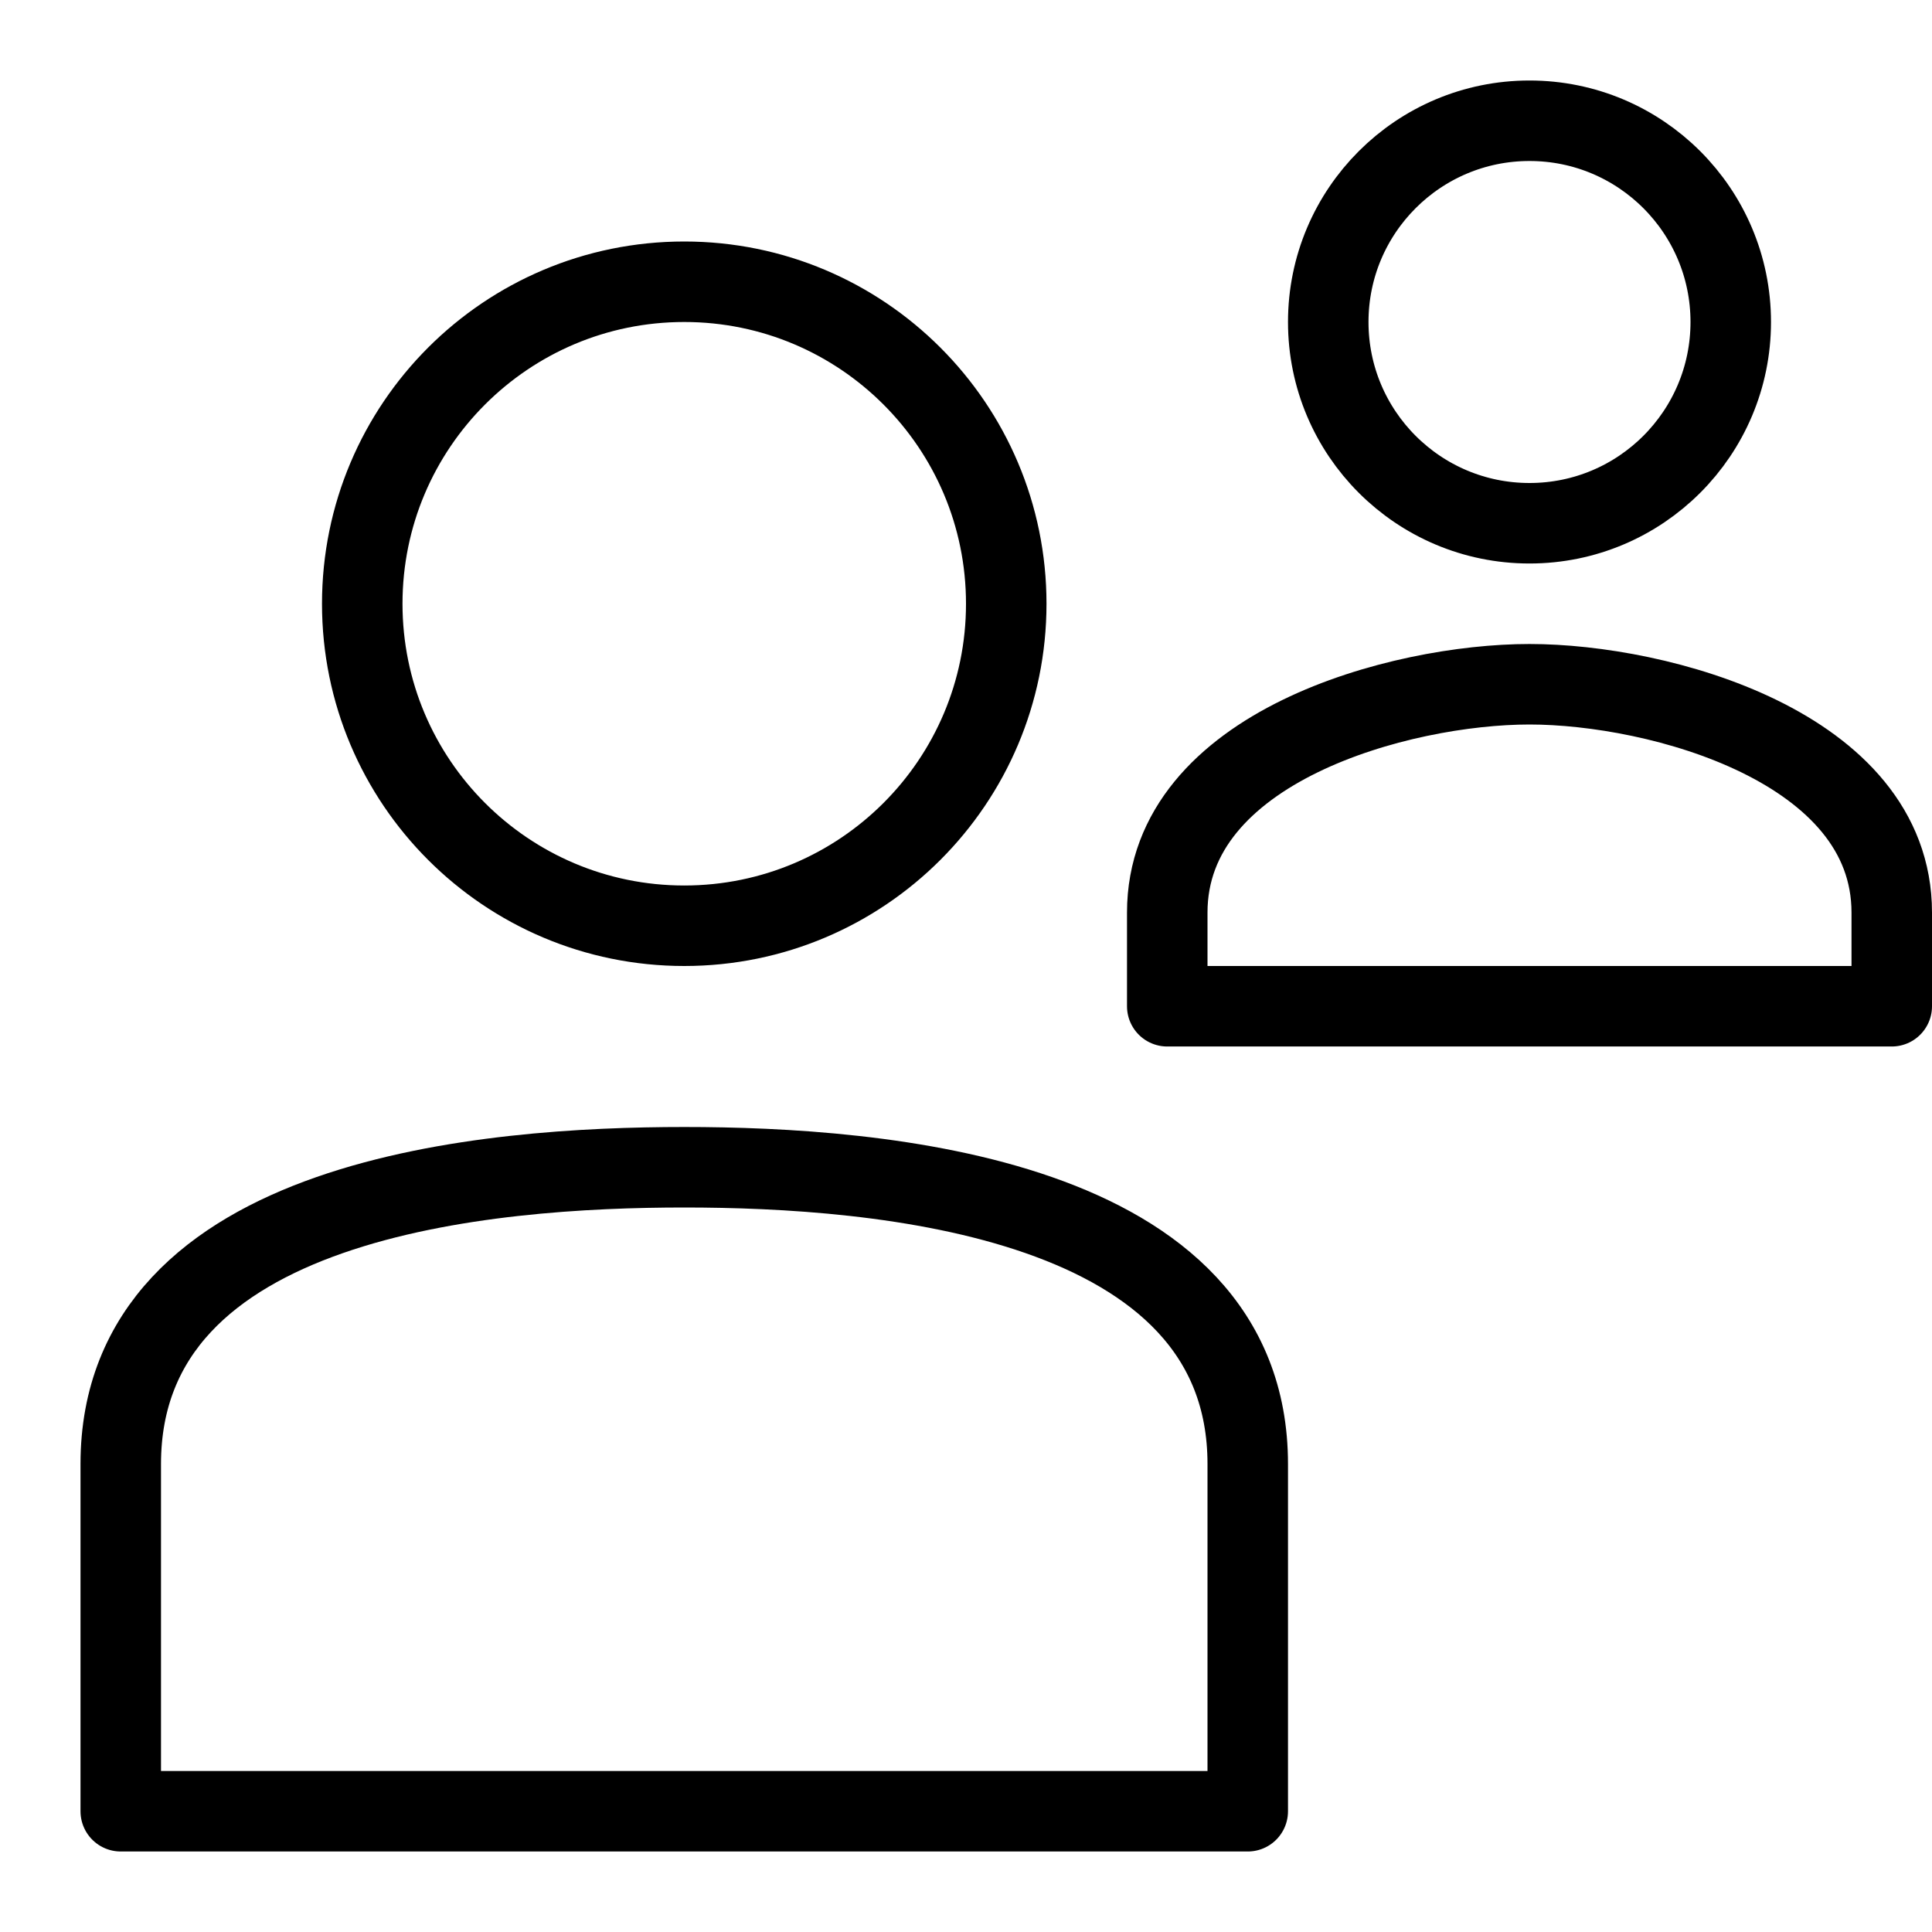
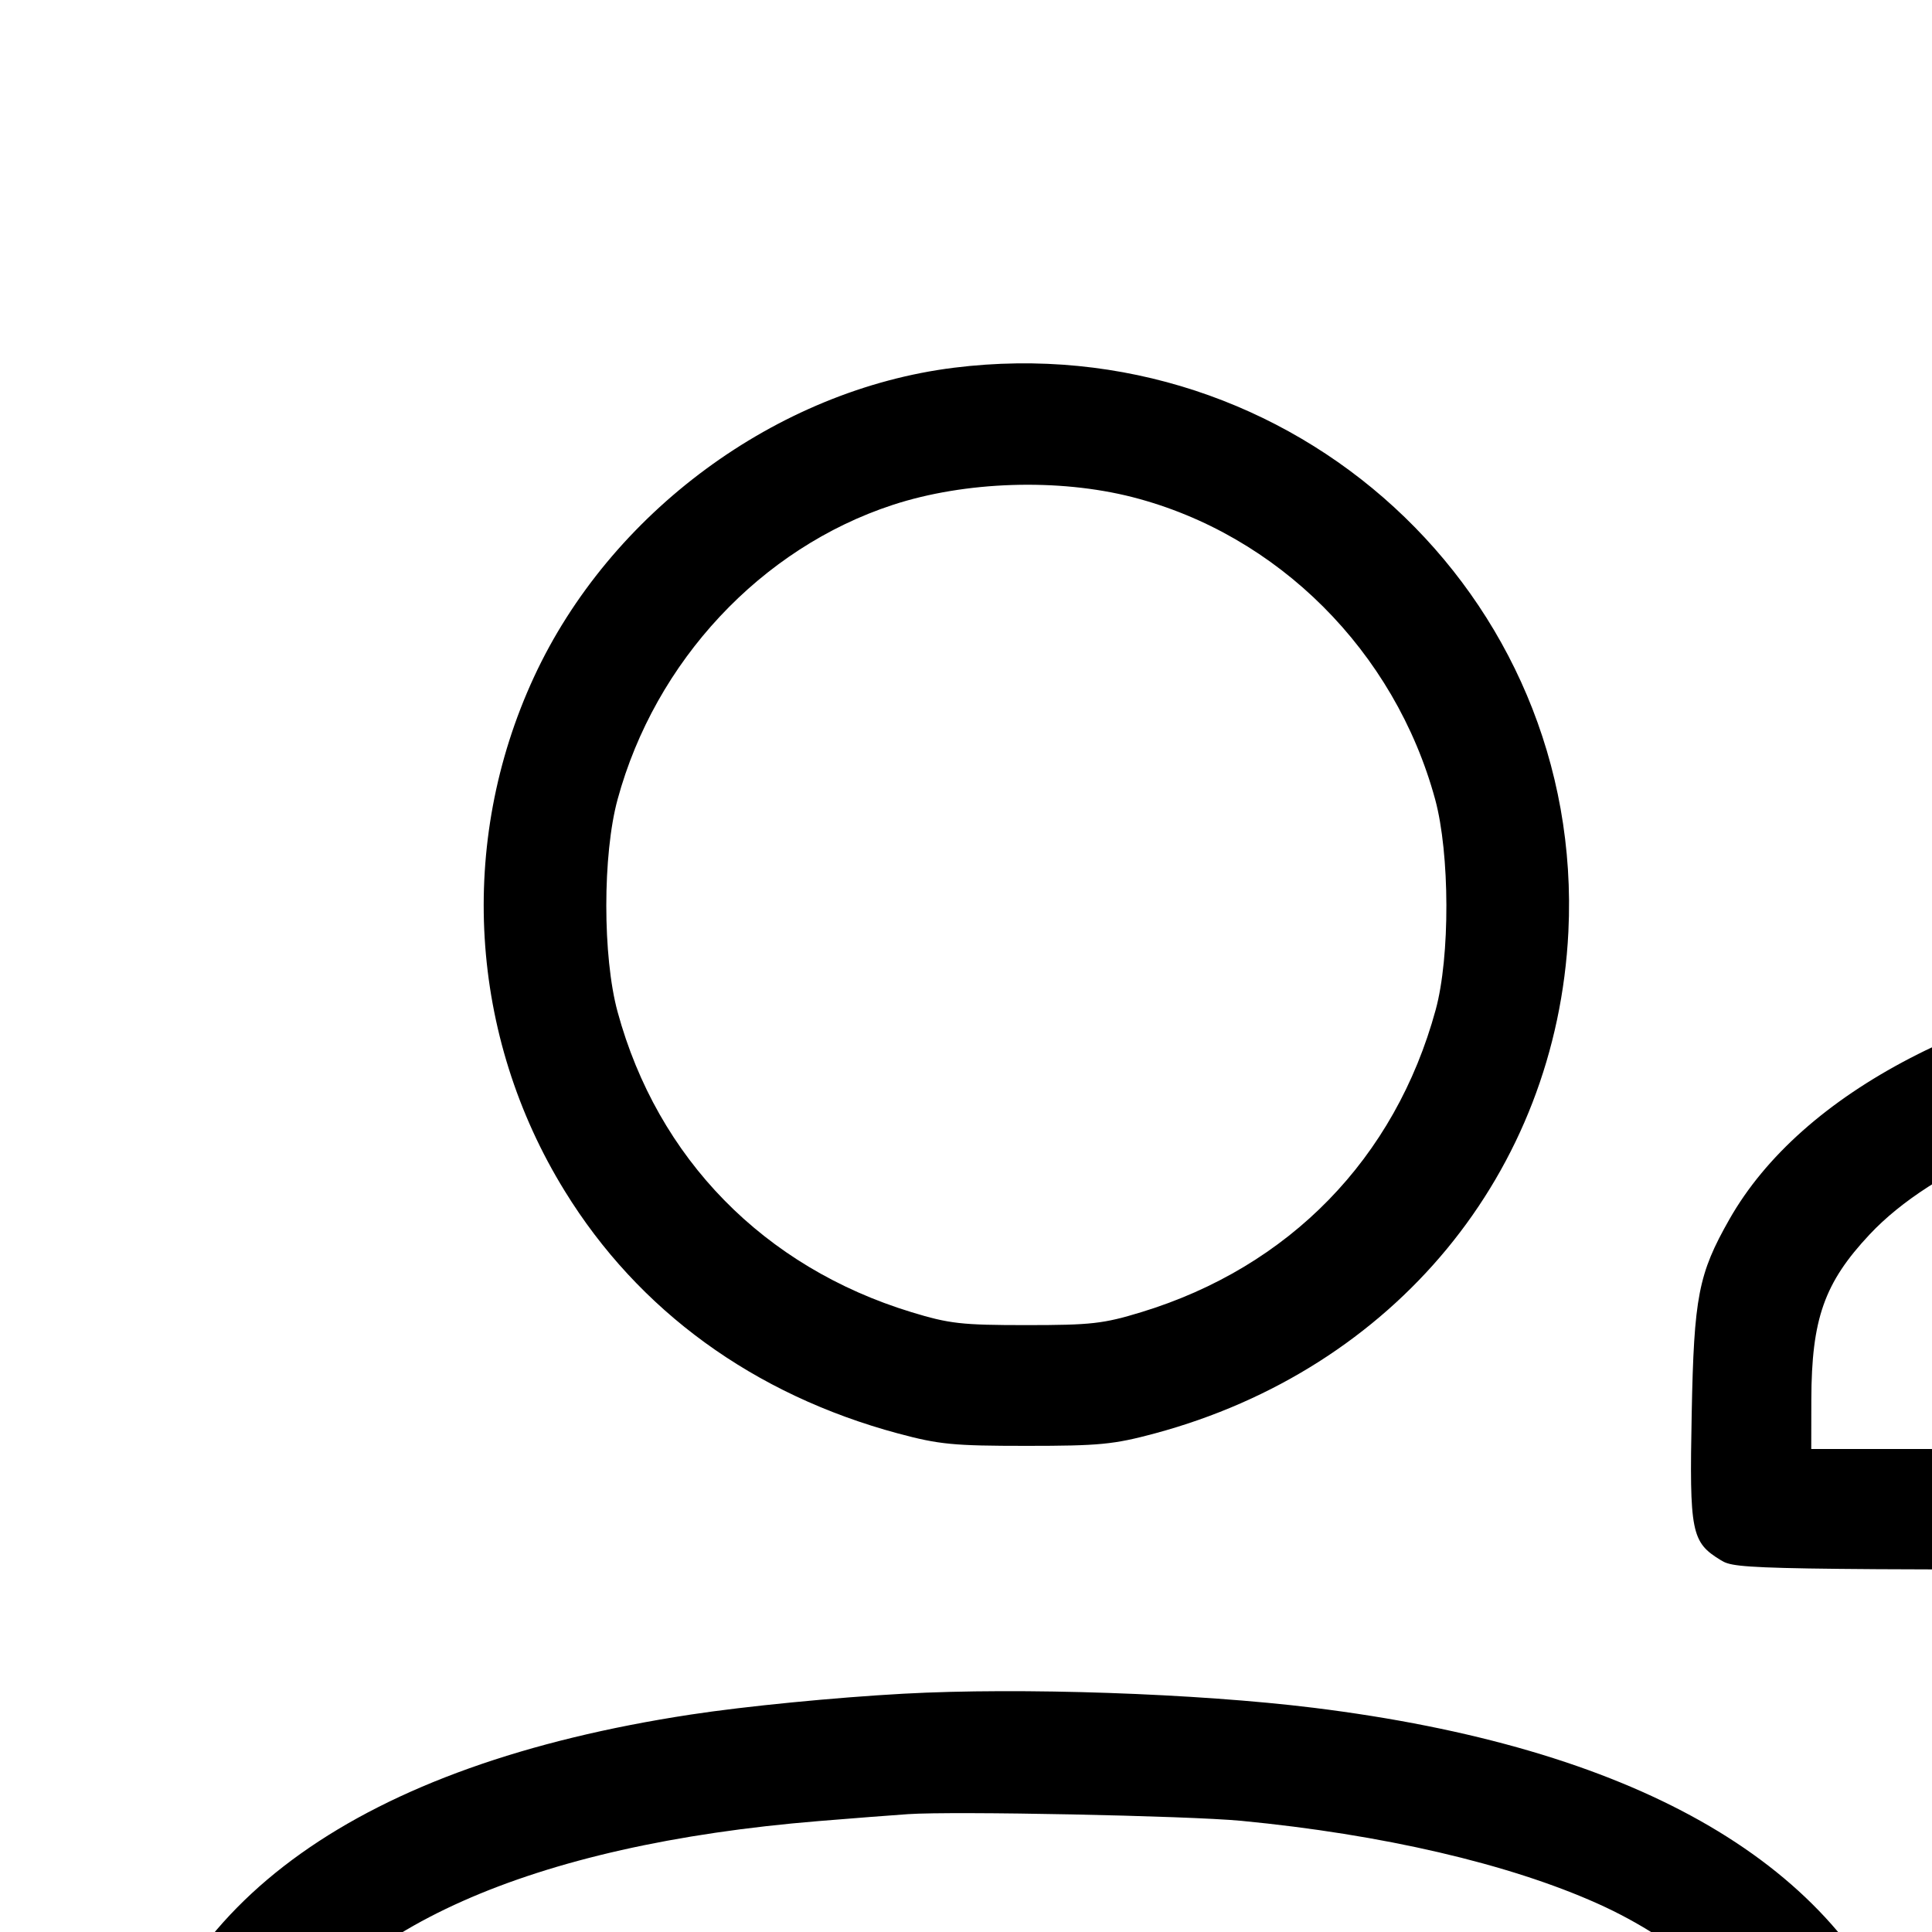
<svg xmlns="http://www.w3.org/2000/svg" width="36" height="36" fill="none" viewBox="0 0 24 24">
-   <path stroke="currentColor" stroke-linecap="round" stroke-linejoin="round" d="M15.5 22.5h-14v-4.313c0-3.331 4.586-3.687 7-3.687 2.414 0 7 .357 7 3.687V22.5ZM8.5 11.5a4 4 0 1 0 0-8 4 4 0 0 0 0 8ZM23.5 11.336c0-2.06-2.895-2.836-4.5-2.836s-4.5.776-4.5 2.836V12.5h9v-1.164ZM19 6.5a2.5 2.5 0 1 0 0-5 2.5 2.5 0 0 0 0 5Z" />
+   <path d="M27.748 1.561c-1.703.308-3.058 1.513-3.577 3.179-.203.651-.203 1.869 0 2.52a4.627 4.627 0 0 0 3.069 3.069c.651.203 1.869.203 2.52 0a4.627 4.627 0 0 0 3.069-3.069c.203-.651.203-1.869 0-2.52-.458-1.472-1.613-2.63-3.038-3.047-.541-.158-1.543-.223-2.043-.132m1.537 1.549c1.109.289 1.989 1.276 2.165 2.425.15.98-.14 1.864-.846 2.572C30.003 8.71 29.32 9 28.5 9a2.869 2.869 0 0 1-2.02-.802c-1.995-1.854-.697-5.191 2.02-5.191.214 0 .568.046.785.103M11.85 4.568c-2.203.275-4.273 1.8-5.218 3.845a6.755 6.755 0 0 0 .384 6.383c.915 1.487 2.348 2.529 4.14 3.011.511.137.687.154 1.594.154s1.083-.017 1.594-.154c2.98-.802 4.991-3.241 5.139-6.232.206-4.194-3.431-7.532-7.633-7.007m2.22 1.608c1.804.463 3.257 1.915 3.758 3.754.183.674.187 1.956.006 2.616-.504 1.844-1.818 3.193-3.656 3.754-.472.144-.623.161-1.428.161-.805 0-.956-.017-1.428-.161-1.832-.559-3.154-1.909-3.65-3.73-.187-.685-.187-1.955 0-2.64.467-1.716 1.782-3.122 3.418-3.658.901-.295 2.059-.332 2.98-.096m13.35 5.887c-2.822.351-5.039 1.503-5.937 3.084-.385.678-.44.96-.468 2.41-.029 1.481-.006 1.601.363 1.825.187.115.354.118 7.122.118s6.935-.003 7.122-.118c.346-.21.378-.348.378-1.622 0-.827-.027-1.267-.095-1.578-.436-1.969-2.54-3.474-5.605-4.008-.794-.139-2.217-.194-2.88-.111m2.178 1.527c2.634.345 4.506 1.475 4.84 2.923.032.141.06.534.061.872L34.5 18h-12l.001-.615c.003-1.001.161-1.45.724-2.05.782-.835 2.357-1.502 4.105-1.741.81-.11 1.45-.112 2.268-.004M11.22 21.04c-.851.047-1.958.155-2.64.259-4.102.625-6.485 2.322-6.985 4.973-.08.421-.095 1.072-.095 4.068 0 3.935-.012 3.805.378 4.042.189.115.385.118 10.872.118s10.683-.003 10.872-.118c.39-.237.378-.11.378-4.011 0-3.893-.021-4.184-.362-5.036-.896-2.236-3.372-3.631-7.318-4.12-1.45-.179-3.64-.255-5.1-.175m4.2 1.579c1.749.168 3.323.533 4.428 1.029 1.019.457 1.879 1.213 2.259 1.987.376.764.391.924.392 4.32L22.5 33H3l.001-3.045c.001-3.396.016-3.556.392-4.32.816-1.659 3.205-2.721 6.777-3.013.429-.035.928-.074 1.11-.086.564-.039 3.477.02 4.14.083" fill-rule="evenodd" fill="#000" />
</svg>
